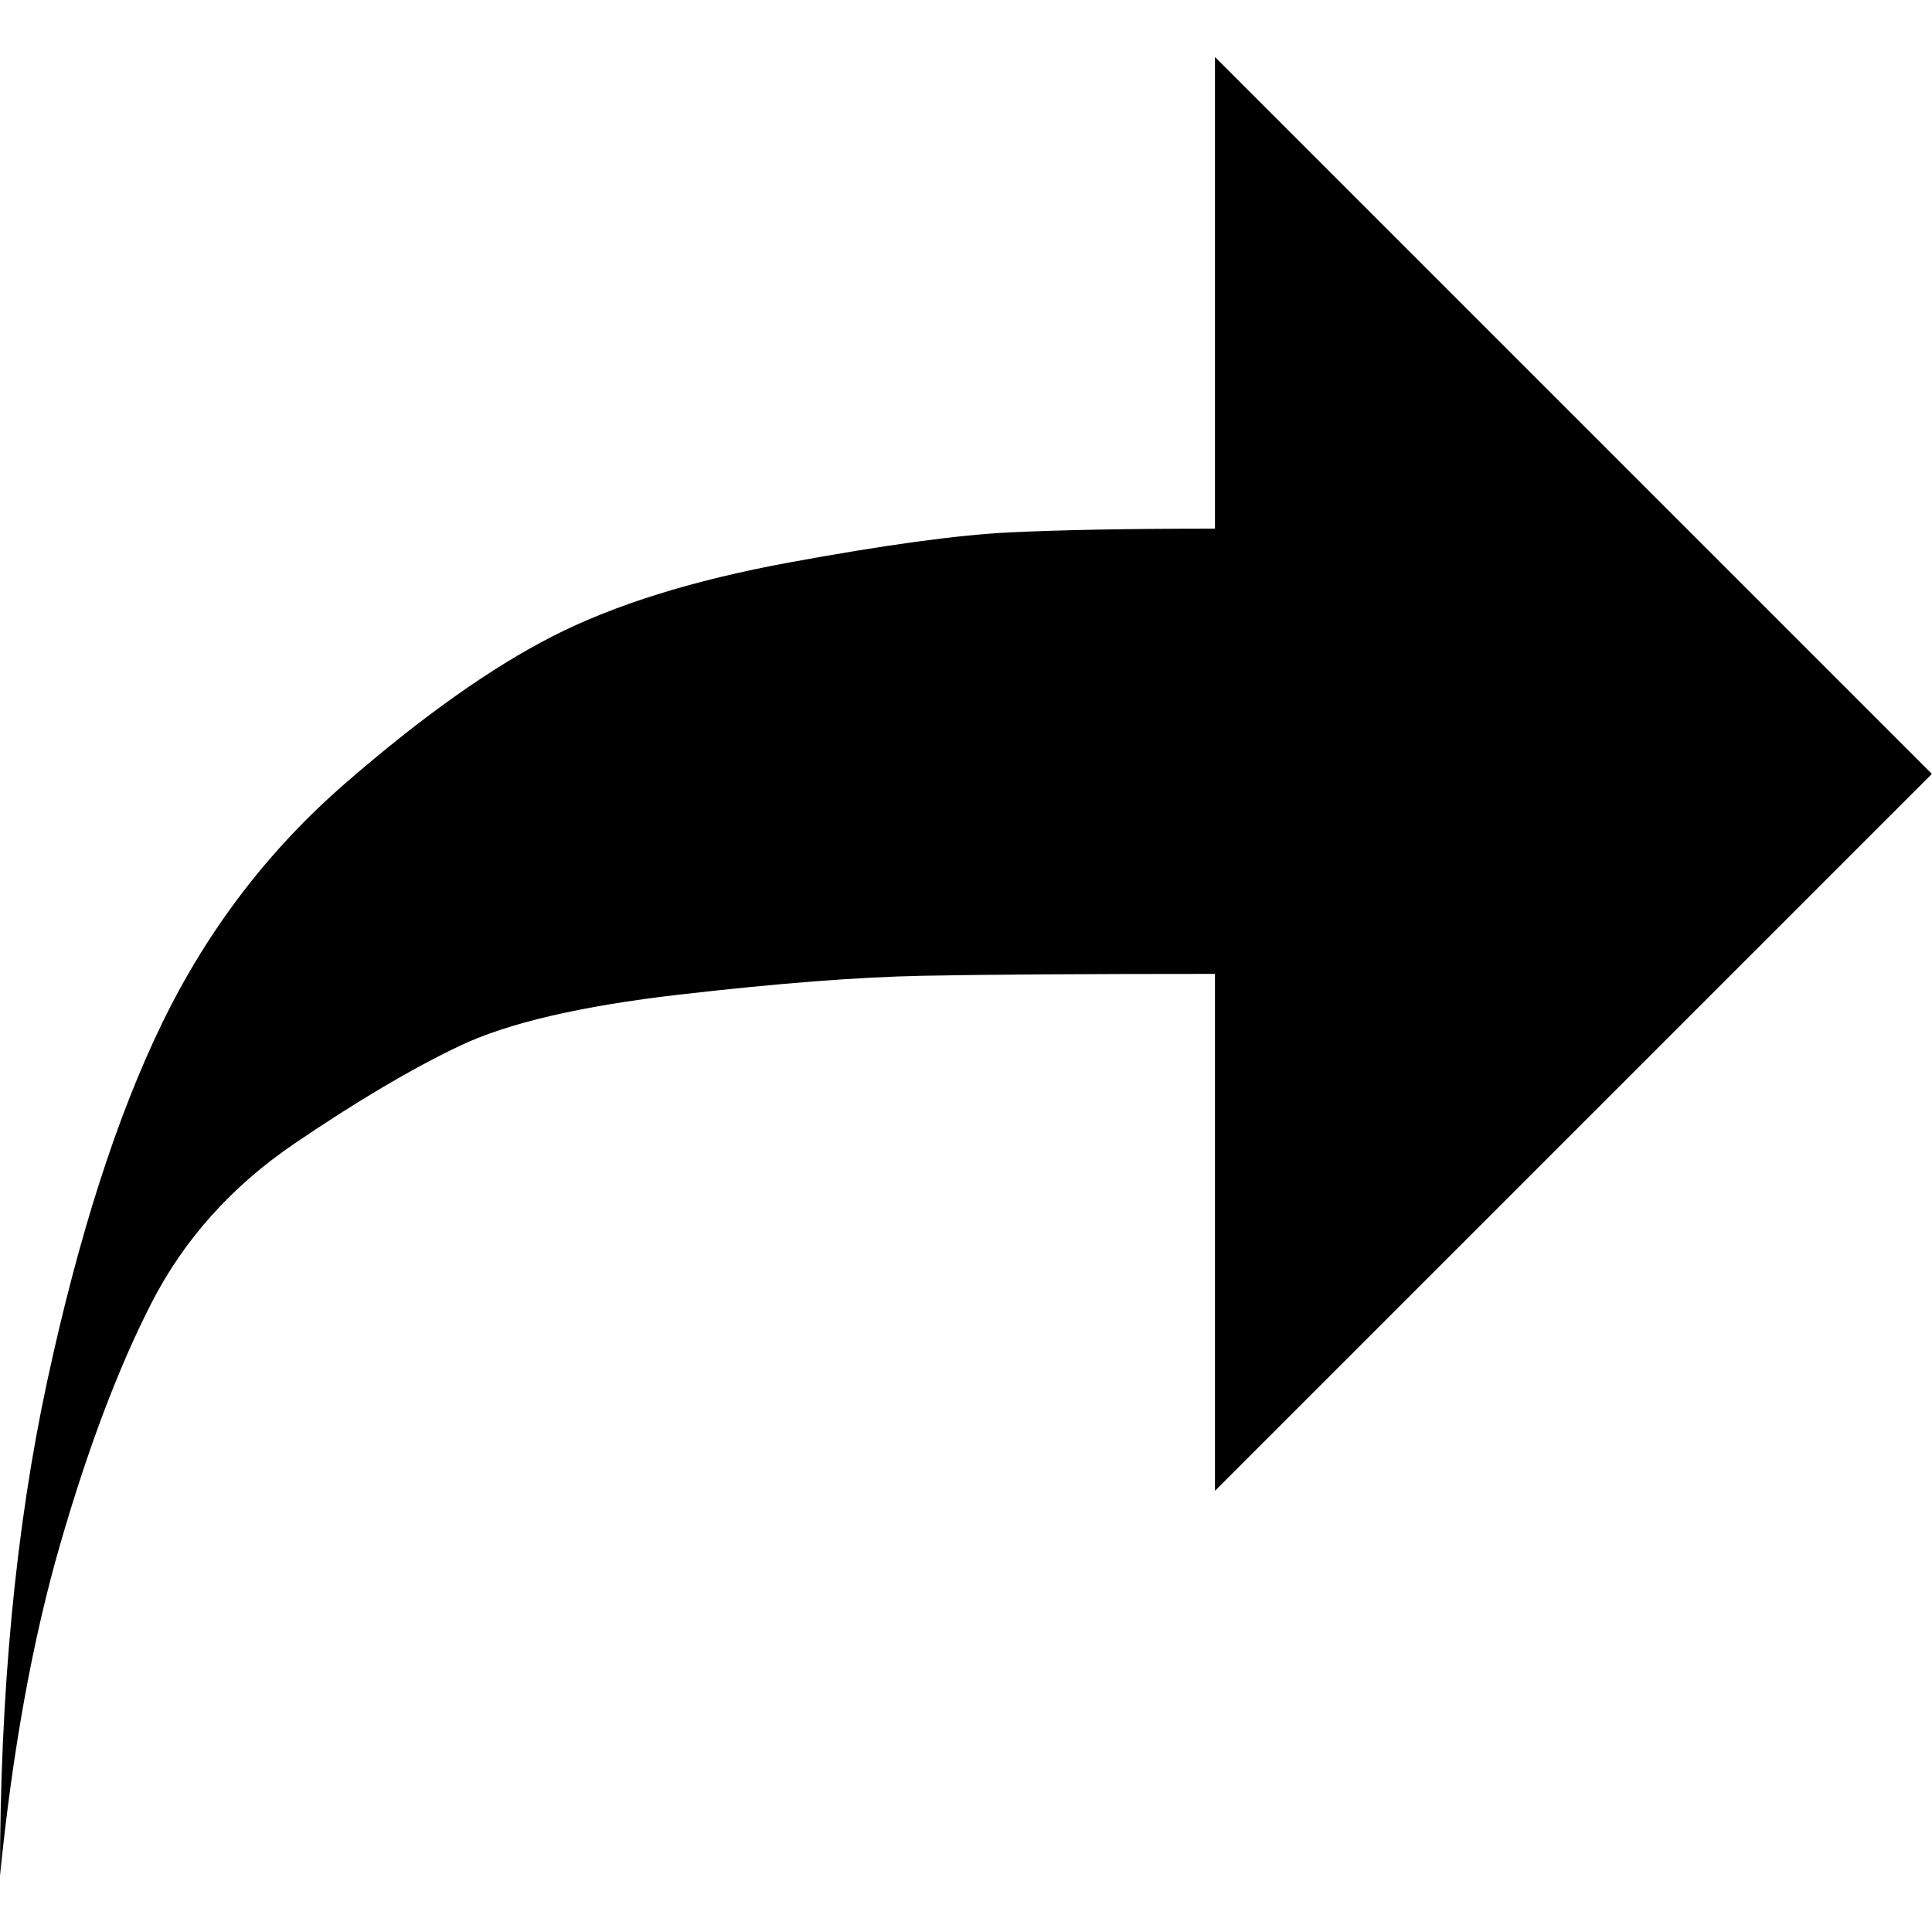
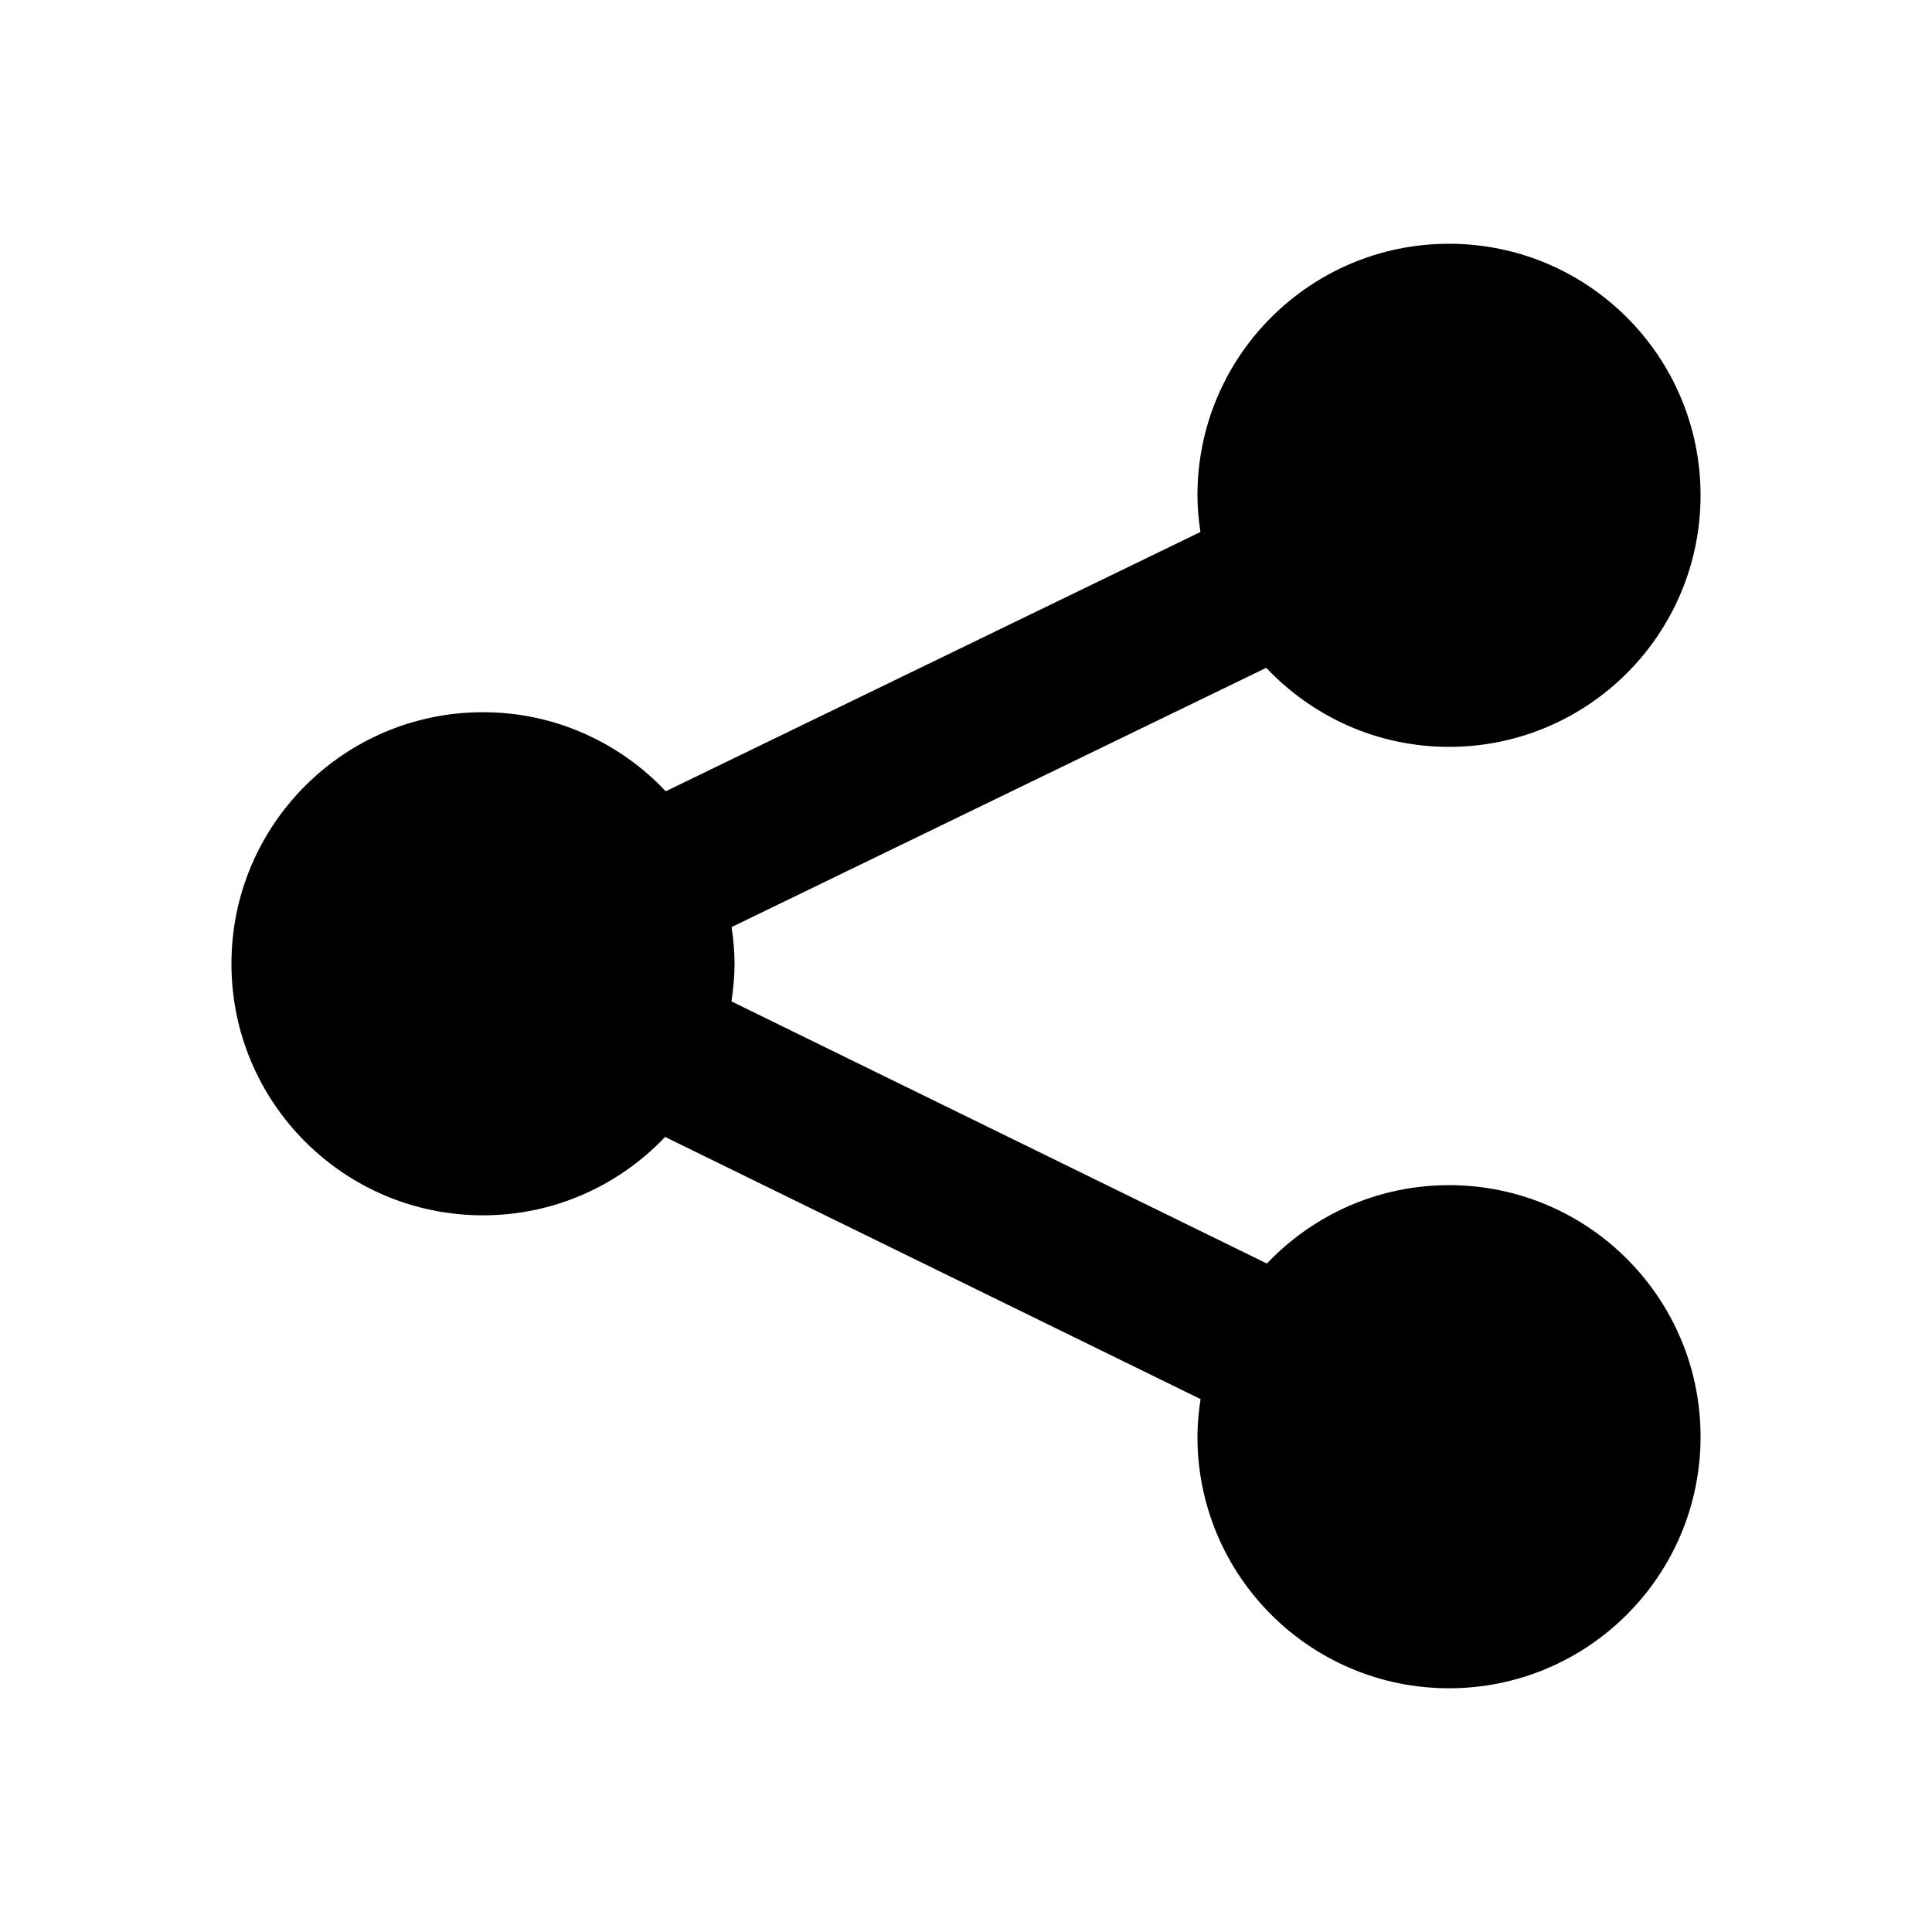
- <svg xmlns="http://www.w3.org/2000/svg" height="1000" width="1000">
-   <path d="M0 970.847q0 -142.569 24.413 -255.843t59.567 -185.535 94.721 -124.016 107.415 -76.167 122.063 -38.084 114.251 -15.624 106.439 -1.953l0 -244.125l371.07 371.07 -371.07 371.07l0 -267.561q-101.556 0 -151.358 .977t-125.969 9.765 -113.274 26.366 -85.932 50.778 -74.214 83.002 -46.872 124.016 -31.248 171.864z" fill="#000000" />
+ <svg xmlns="http://www.w3.org/2000/svg" enable-background="new 0 0 64 64" height="55px" id="Layer_1" version="1.1" viewBox="0 0 64 64" width="55px" xml:space="preserve">
+   <path d="M48,39.26c-2.377,0-4.515,1-6.033,2.596L24.23,33.172c0.061-0.408,0.103-0.821,0.103-1.246c0-0.414-0.04-0.818-0.098-1.215  l17.711-8.589c1.519,1.609,3.667,2.619,6.054,2.619c4.602,0,8.333-3.731,8.333-8.333c0-4.603-3.731-8.333-8.333-8.333  s-8.333,3.73-8.333,8.333c0,0.414,0.04,0.817,0.098,1.215l-17.711,8.589c-1.519-1.609-3.666-2.619-6.054-2.619  c-4.603,0-8.333,3.731-8.333,8.333c0,4.603,3.73,8.333,8.333,8.333c2.377,0,4.515-1,6.033-2.596l17.737,8.684  c-0.061,0.407-0.103,0.821-0.103,1.246c0,4.603,3.731,8.333,8.333,8.333s8.333-3.73,8.333-8.333C56.333,42.99,52.602,39.26,48,39.26  z" />
</svg>
